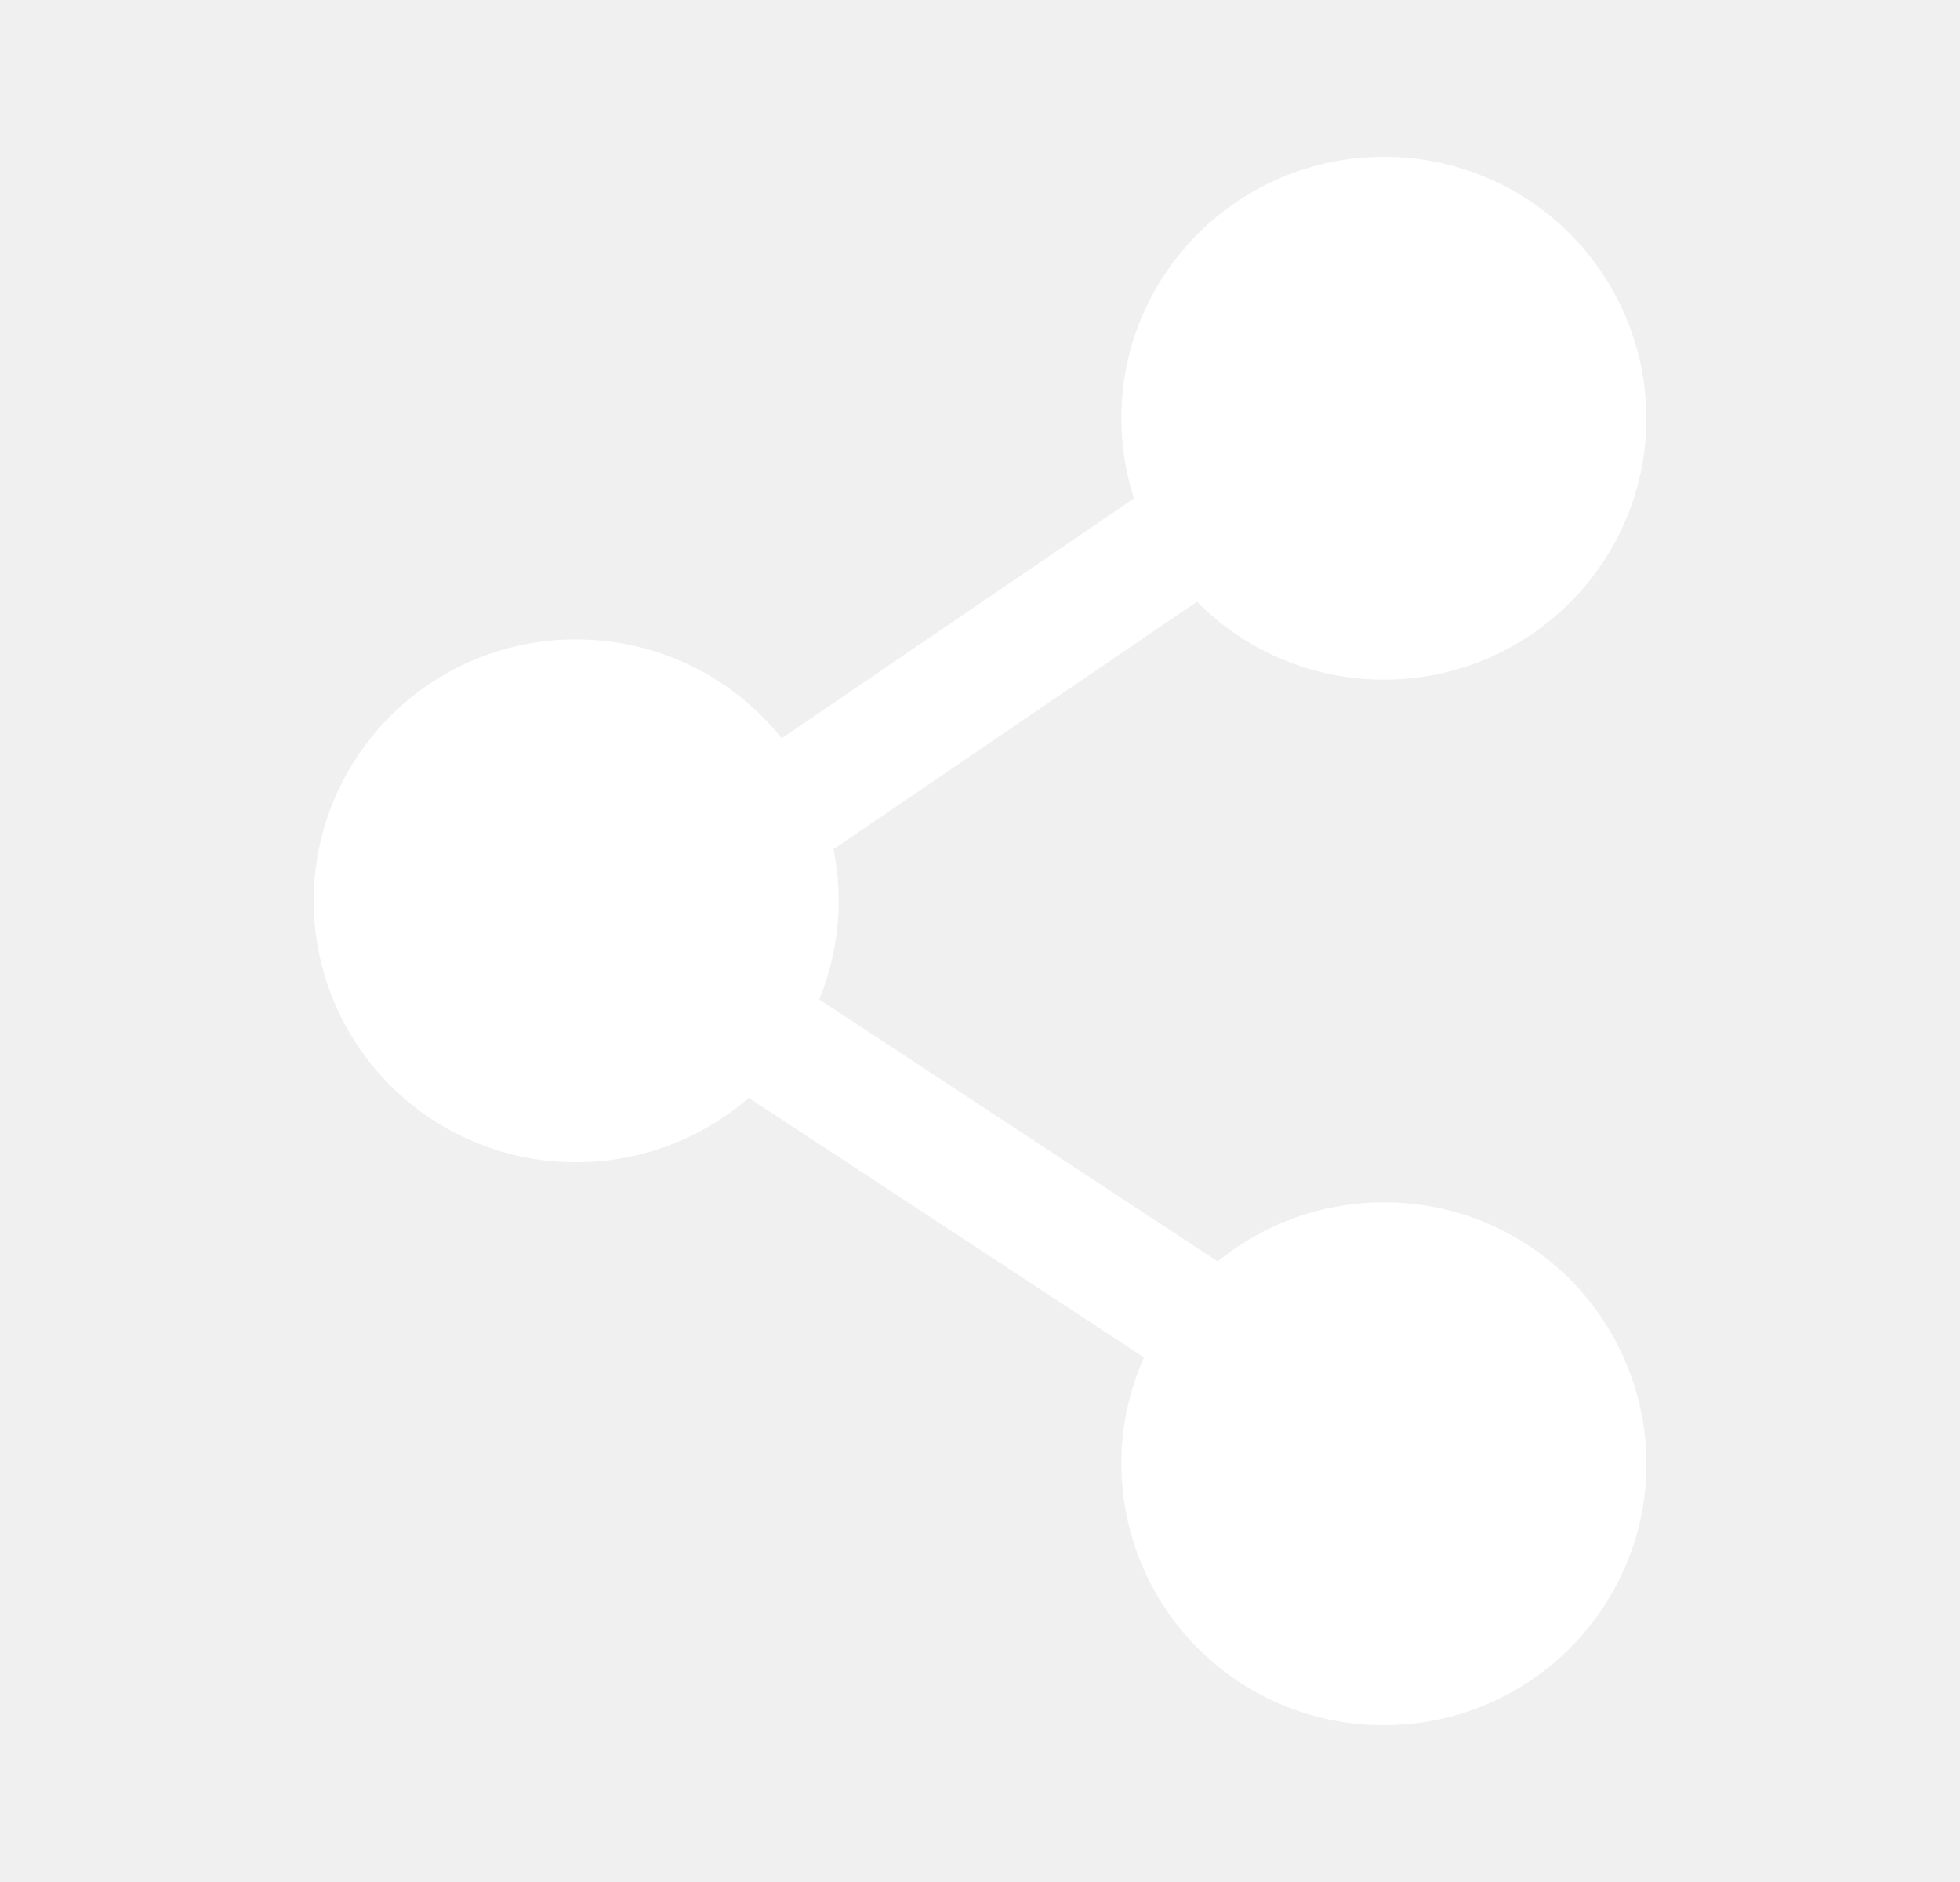
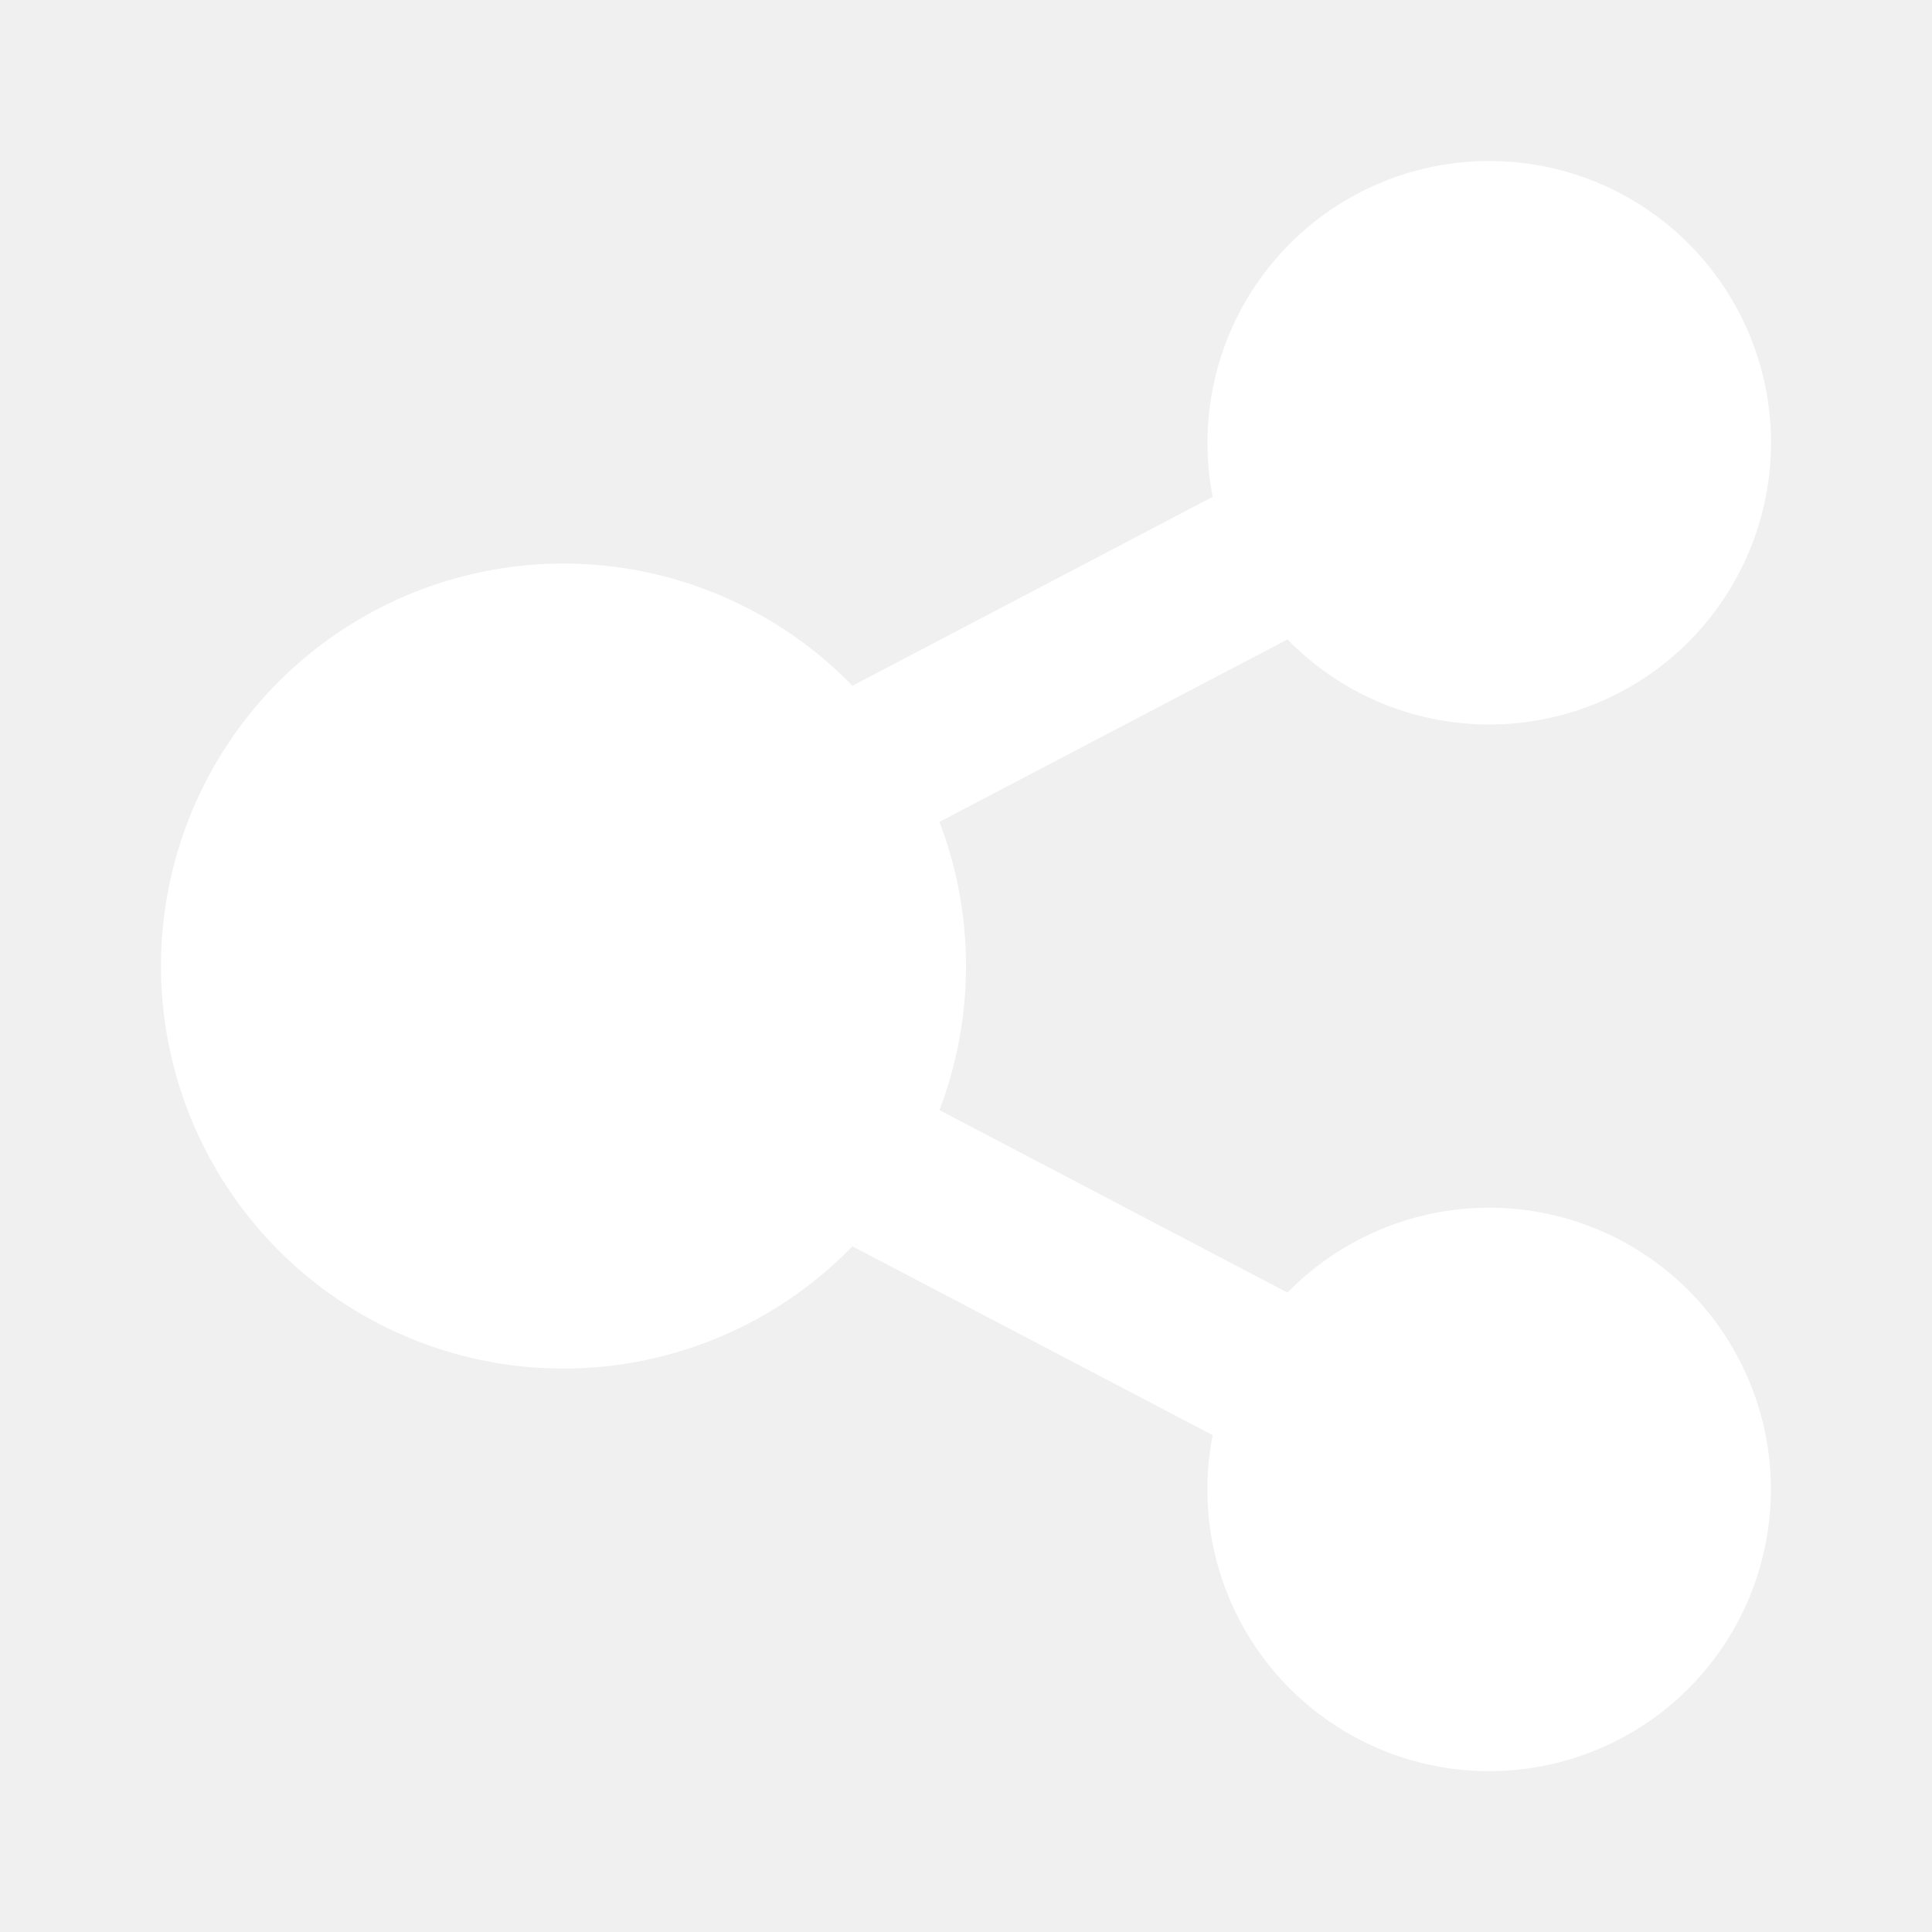
- <svg xmlns="http://www.w3.org/2000/svg" width="25" height="24" viewBox="0 0 25 24" fill="none">
-   <path fill-rule="evenodd" clip-rule="evenodd" d="M14.303 5.333C14.303 3.493 15.803 2 17.651 2C18.09 1.999 18.524 2.084 18.93 2.251C19.336 2.418 19.705 2.663 20.016 2.973C20.327 3.282 20.574 3.65 20.743 4.055C20.912 4.46 20.999 4.894 21 5.333C21 7.174 19.5 8.667 17.651 8.667C17.208 8.667 16.769 8.58 16.359 8.409C15.95 8.238 15.579 7.988 15.267 7.673L10.632 10.829C10.761 11.472 10.697 12.139 10.45 12.746L15.532 16.086C16.131 15.598 16.88 15.332 17.652 15.333C18.091 15.332 18.526 15.417 18.931 15.584C19.337 15.751 19.706 15.997 20.017 16.306C20.328 16.616 20.575 16.984 20.743 17.389C20.912 17.794 20.999 18.228 21 18.667C21 20.507 19.5 22 17.651 22C17.212 22.001 16.778 21.916 16.372 21.749C15.966 21.582 15.598 21.337 15.287 21.027C14.976 20.718 14.729 20.35 14.56 19.945C14.391 19.54 14.304 19.106 14.303 18.667C14.302 18.2 14.401 17.737 14.592 17.311L9.55 14C8.939 14.531 8.157 14.822 7.348 14.821C6.909 14.822 6.475 14.737 6.069 14.57C5.663 14.403 5.294 14.157 4.983 13.848C4.672 13.538 4.425 13.17 4.257 12.765C4.088 12.36 4.001 11.926 4 11.487C4.001 11.048 4.088 10.614 4.257 10.209C4.426 9.804 4.673 9.436 4.984 9.127C5.294 8.817 5.663 8.572 6.069 8.405C6.475 8.238 6.909 8.153 7.348 8.154C8.412 8.154 9.358 8.647 9.971 9.415L14.464 6.356C14.357 6.026 14.303 5.68 14.303 5.333Z" fill="white" />
+ <svg xmlns="http://www.w3.org/2000/svg" width="24" height="24" viewBox="0 0 24 24" fill="none">
+   <path fill-rule="evenodd" clip-rule="evenodd" d="M15 5.5C15 4.689 15.282 3.902 15.797 3.276C16.313 2.649 17.031 2.221 17.828 2.065C18.624 1.909 19.45 2.035 20.164 2.421C20.878 2.807 21.436 3.429 21.742 4.181C22.048 4.933 22.083 5.768 21.841 6.542C21.599 7.317 21.096 7.984 20.417 8.428C19.738 8.873 18.925 9.068 18.118 8.979C17.311 8.891 16.56 8.525 15.994 7.943L11.67 10.21C11.883 10.765 12 11.37 12 12C12 12.612 11.889 13.219 11.67 13.79L15.994 16.057C16.581 15.456 17.365 15.086 18.203 15.015C19.041 14.944 19.876 15.177 20.556 15.671C21.236 16.165 21.715 16.888 21.907 17.706C22.098 18.525 21.988 19.385 21.597 20.13C21.206 20.874 20.56 21.453 19.778 21.76C18.995 22.067 18.128 22.083 17.335 21.803C16.543 21.524 15.877 20.969 15.46 20.239C15.042 19.509 14.902 18.653 15.064 17.828L10.589 15.482C9.896 16.197 9.005 16.688 8.031 16.893C7.057 17.099 6.044 17.009 5.122 16.635C4.199 16.261 3.409 15.62 2.853 14.794C2.297 13.969 2 12.996 2 12.001C2 11.005 2.297 10.033 2.853 9.207C3.409 8.382 4.199 7.741 5.122 7.367C6.044 6.993 7.057 6.903 8.031 7.108C9.005 7.314 9.896 7.805 10.589 8.519L15.064 6.172C15.021 5.951 14.999 5.726 15 5.5Z" fill="white" />
</svg>
